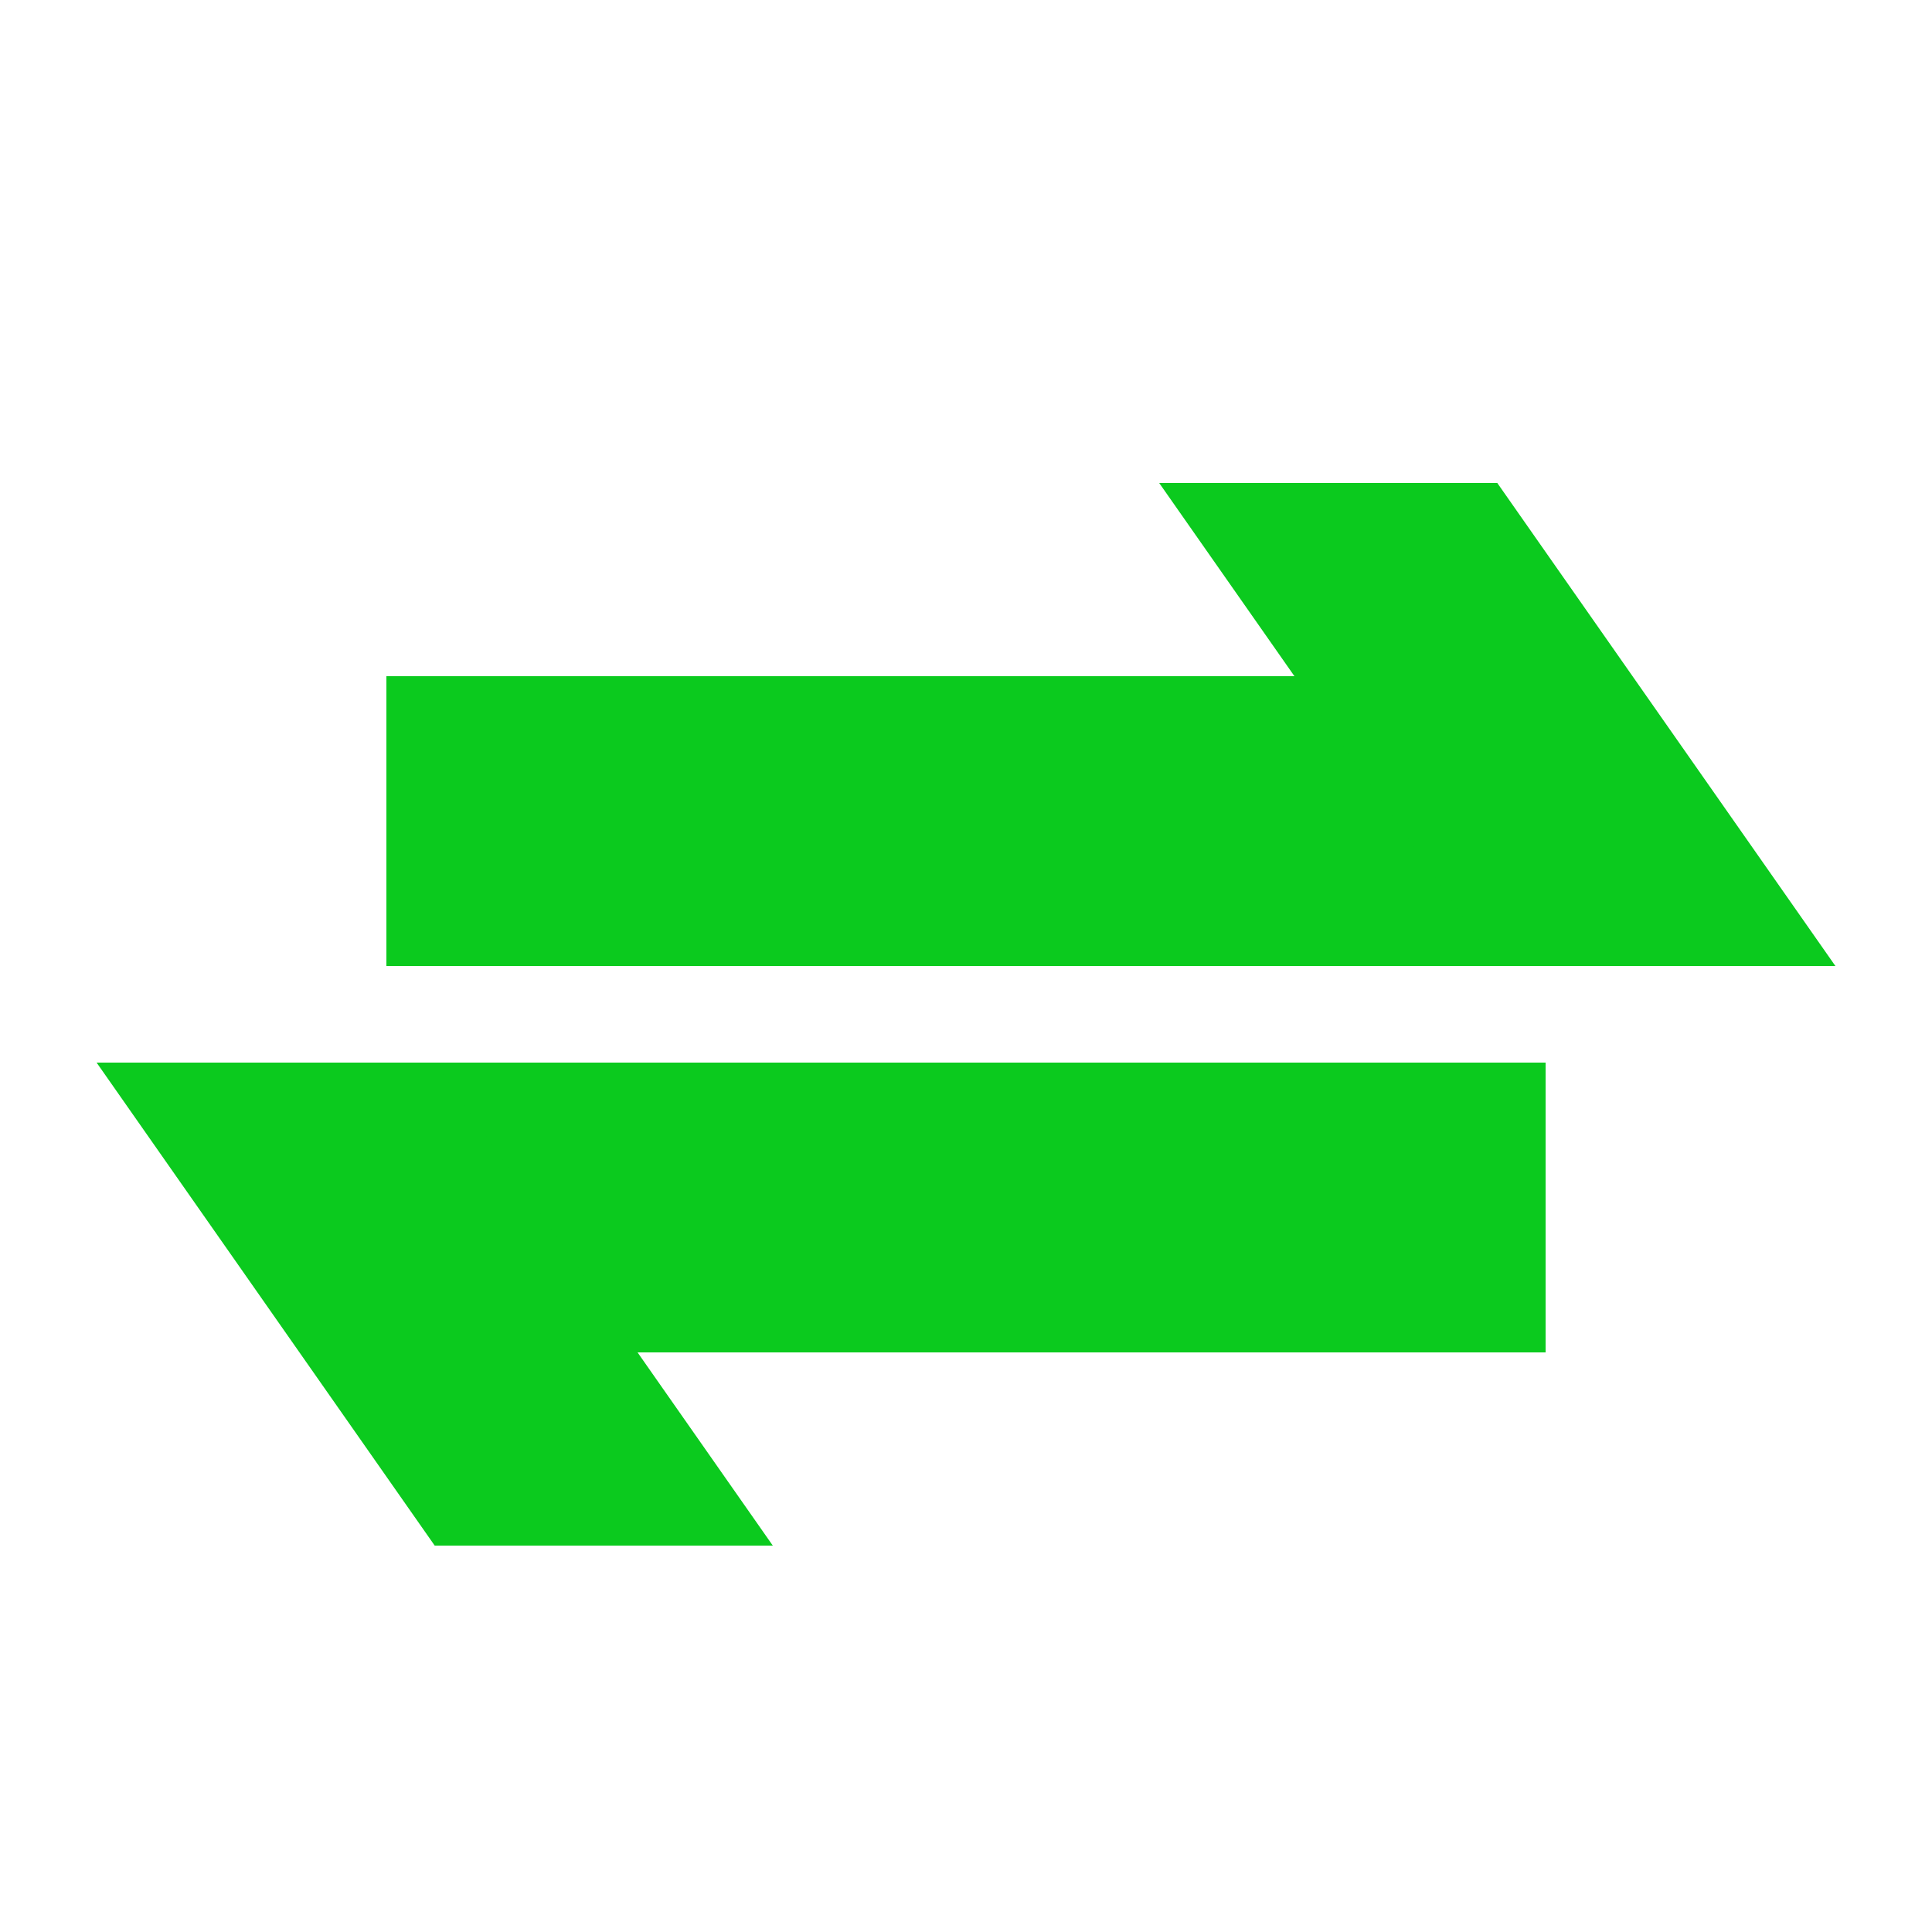
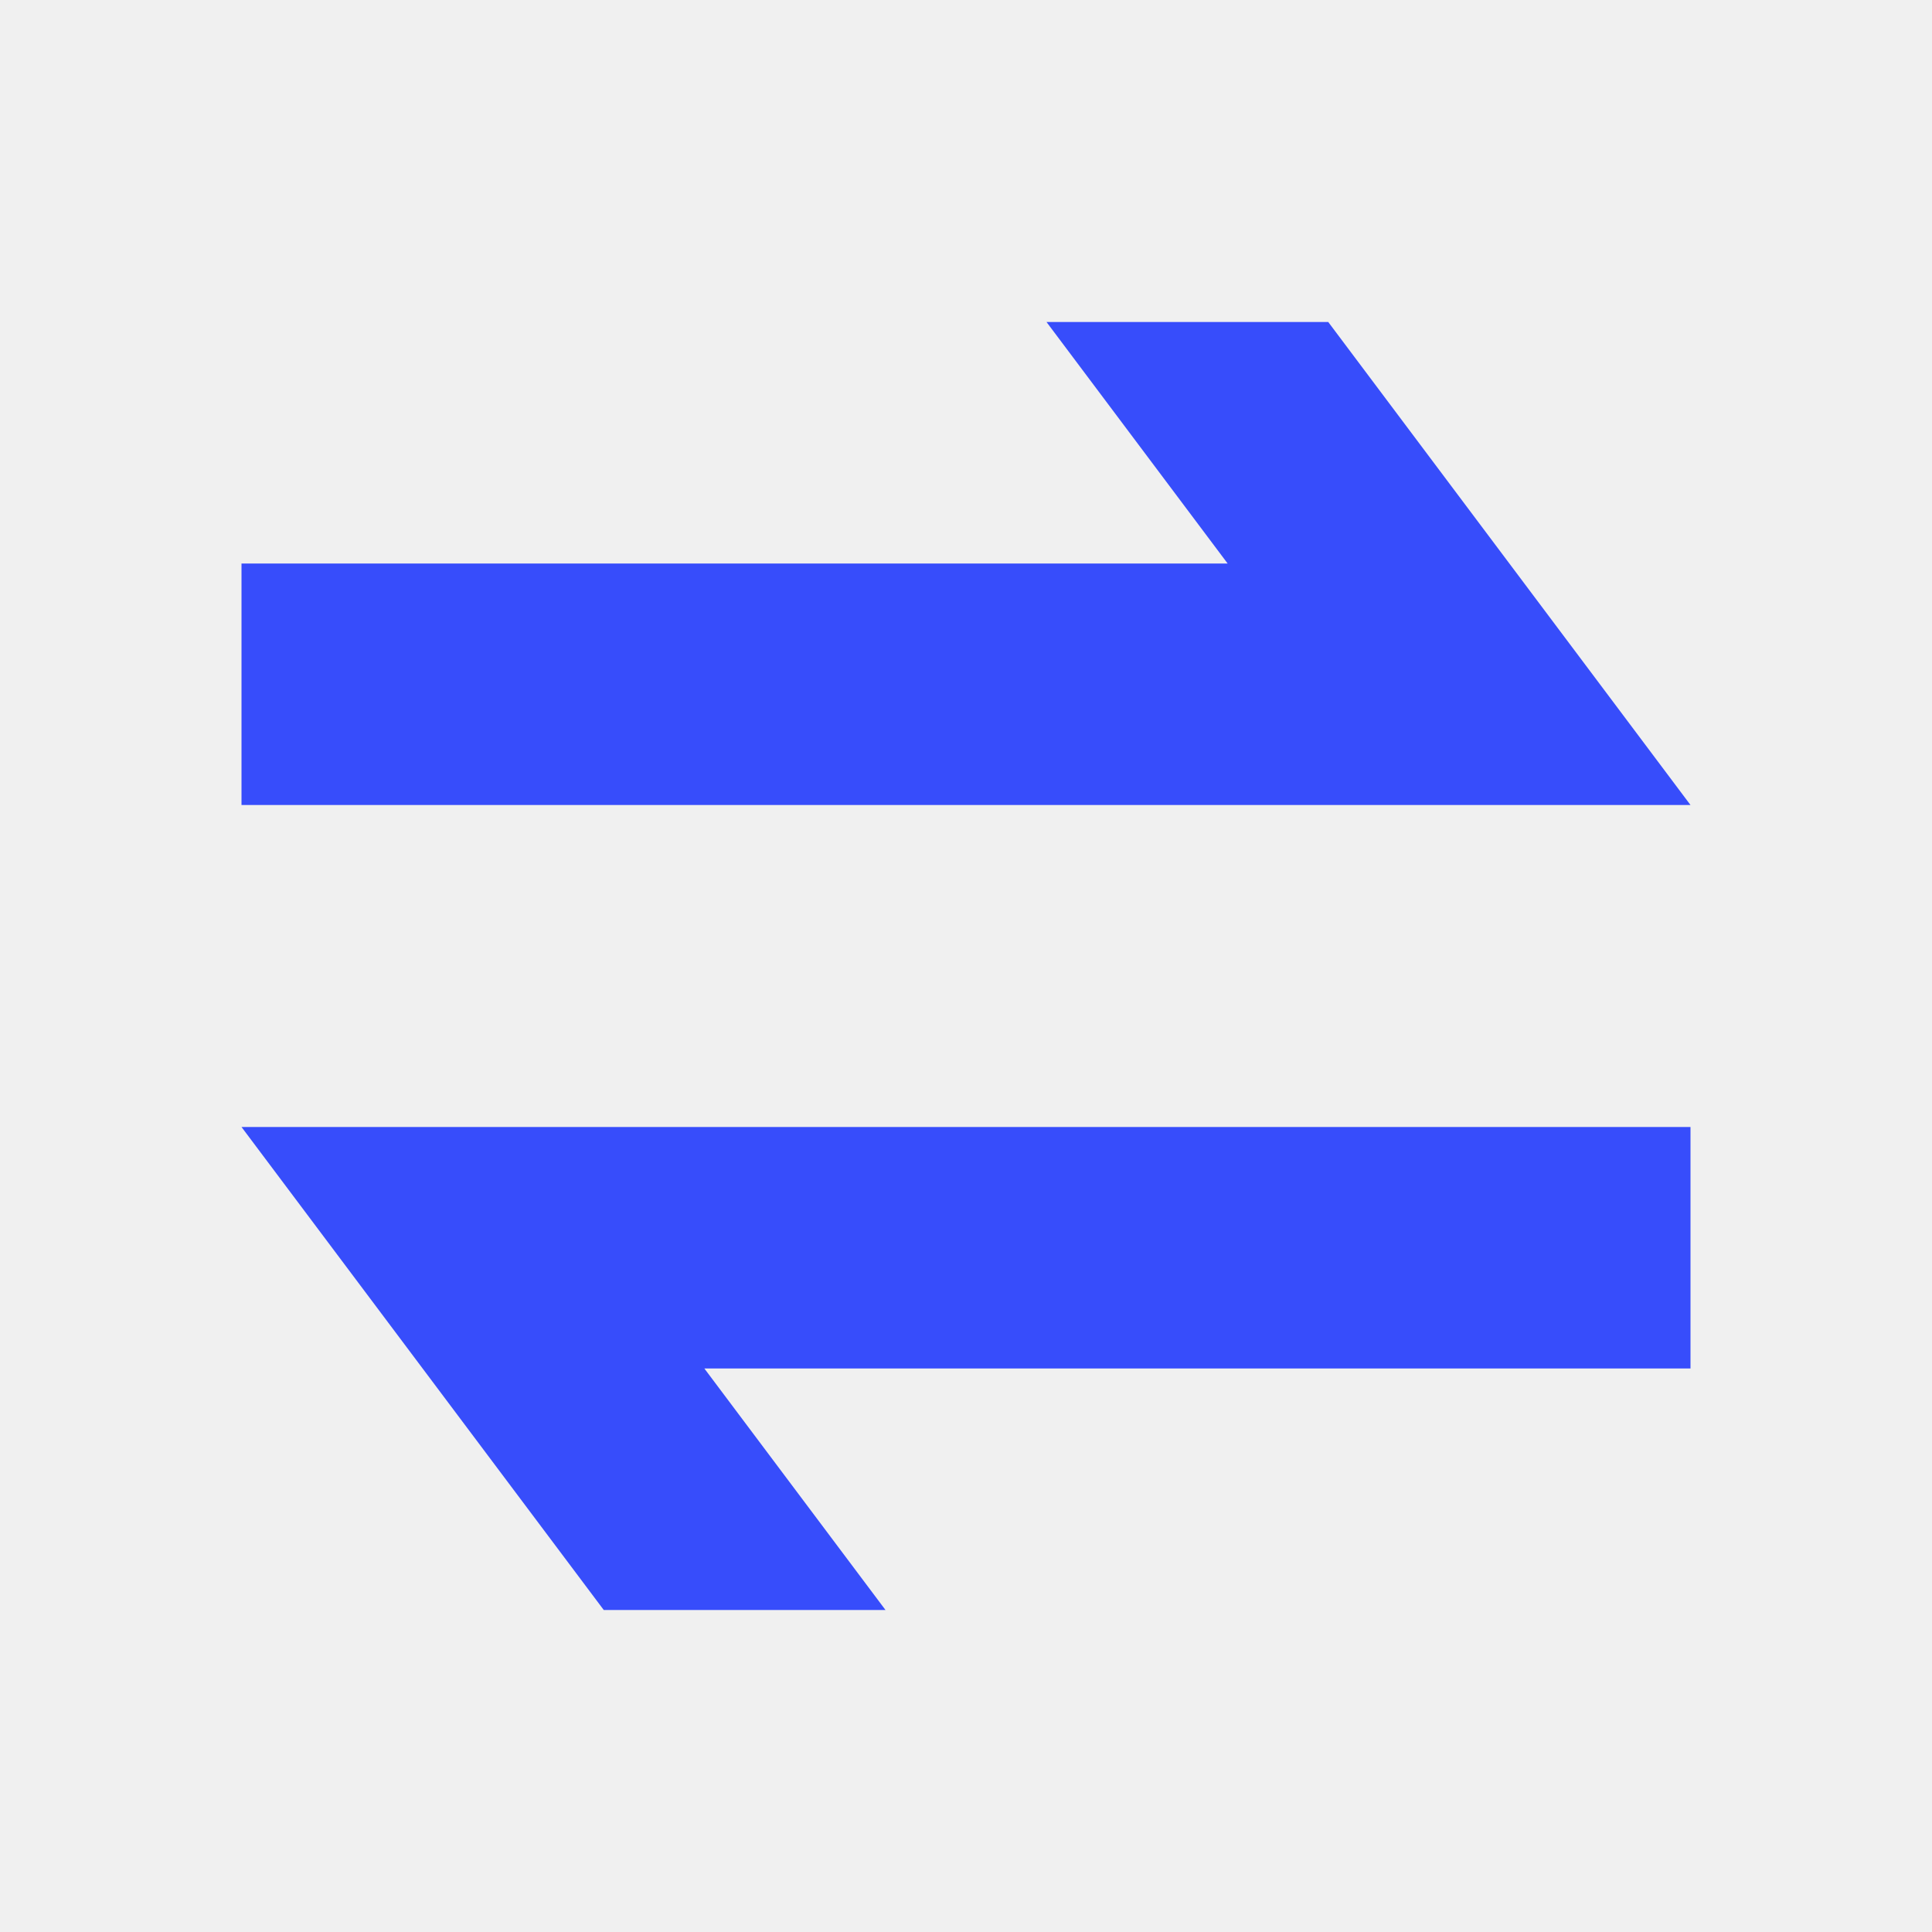
- <svg xmlns="http://www.w3.org/2000/svg" width="20" height="20" viewBox="0 0 20 20" fill="none">
-   <rect width="20" height="20" fill="white" />
-   <path d="M4 10L4 7L16 7L16 10L4 10Z" fill="#0BCA1E" />
-   <path d="M16 11L16 14L4 14L4 11L16 11Z" fill="#0BCA1E" />
-   <path d="M4.5 16L1 11H4.5L8 16H4.5Z" fill="#0BCA1E" />
-   <path d="M15.5 10L12 5H15.5L19 10H15.5Z" fill="#0BCA1E" />
+ <svg xmlns="http://www.w3.org/2000/svg" width="24" height="24" viewBox="0 0 24 24" fill="none">
+   <path d="M11 20L8.75 17L21 17V14H3L7.5 20H11Z" fill="#374DFB" />
+   <path d="M13 4L15.25 7L3 7V10H21L16.5 4H13Z" fill="#374DFB" />
</svg>
